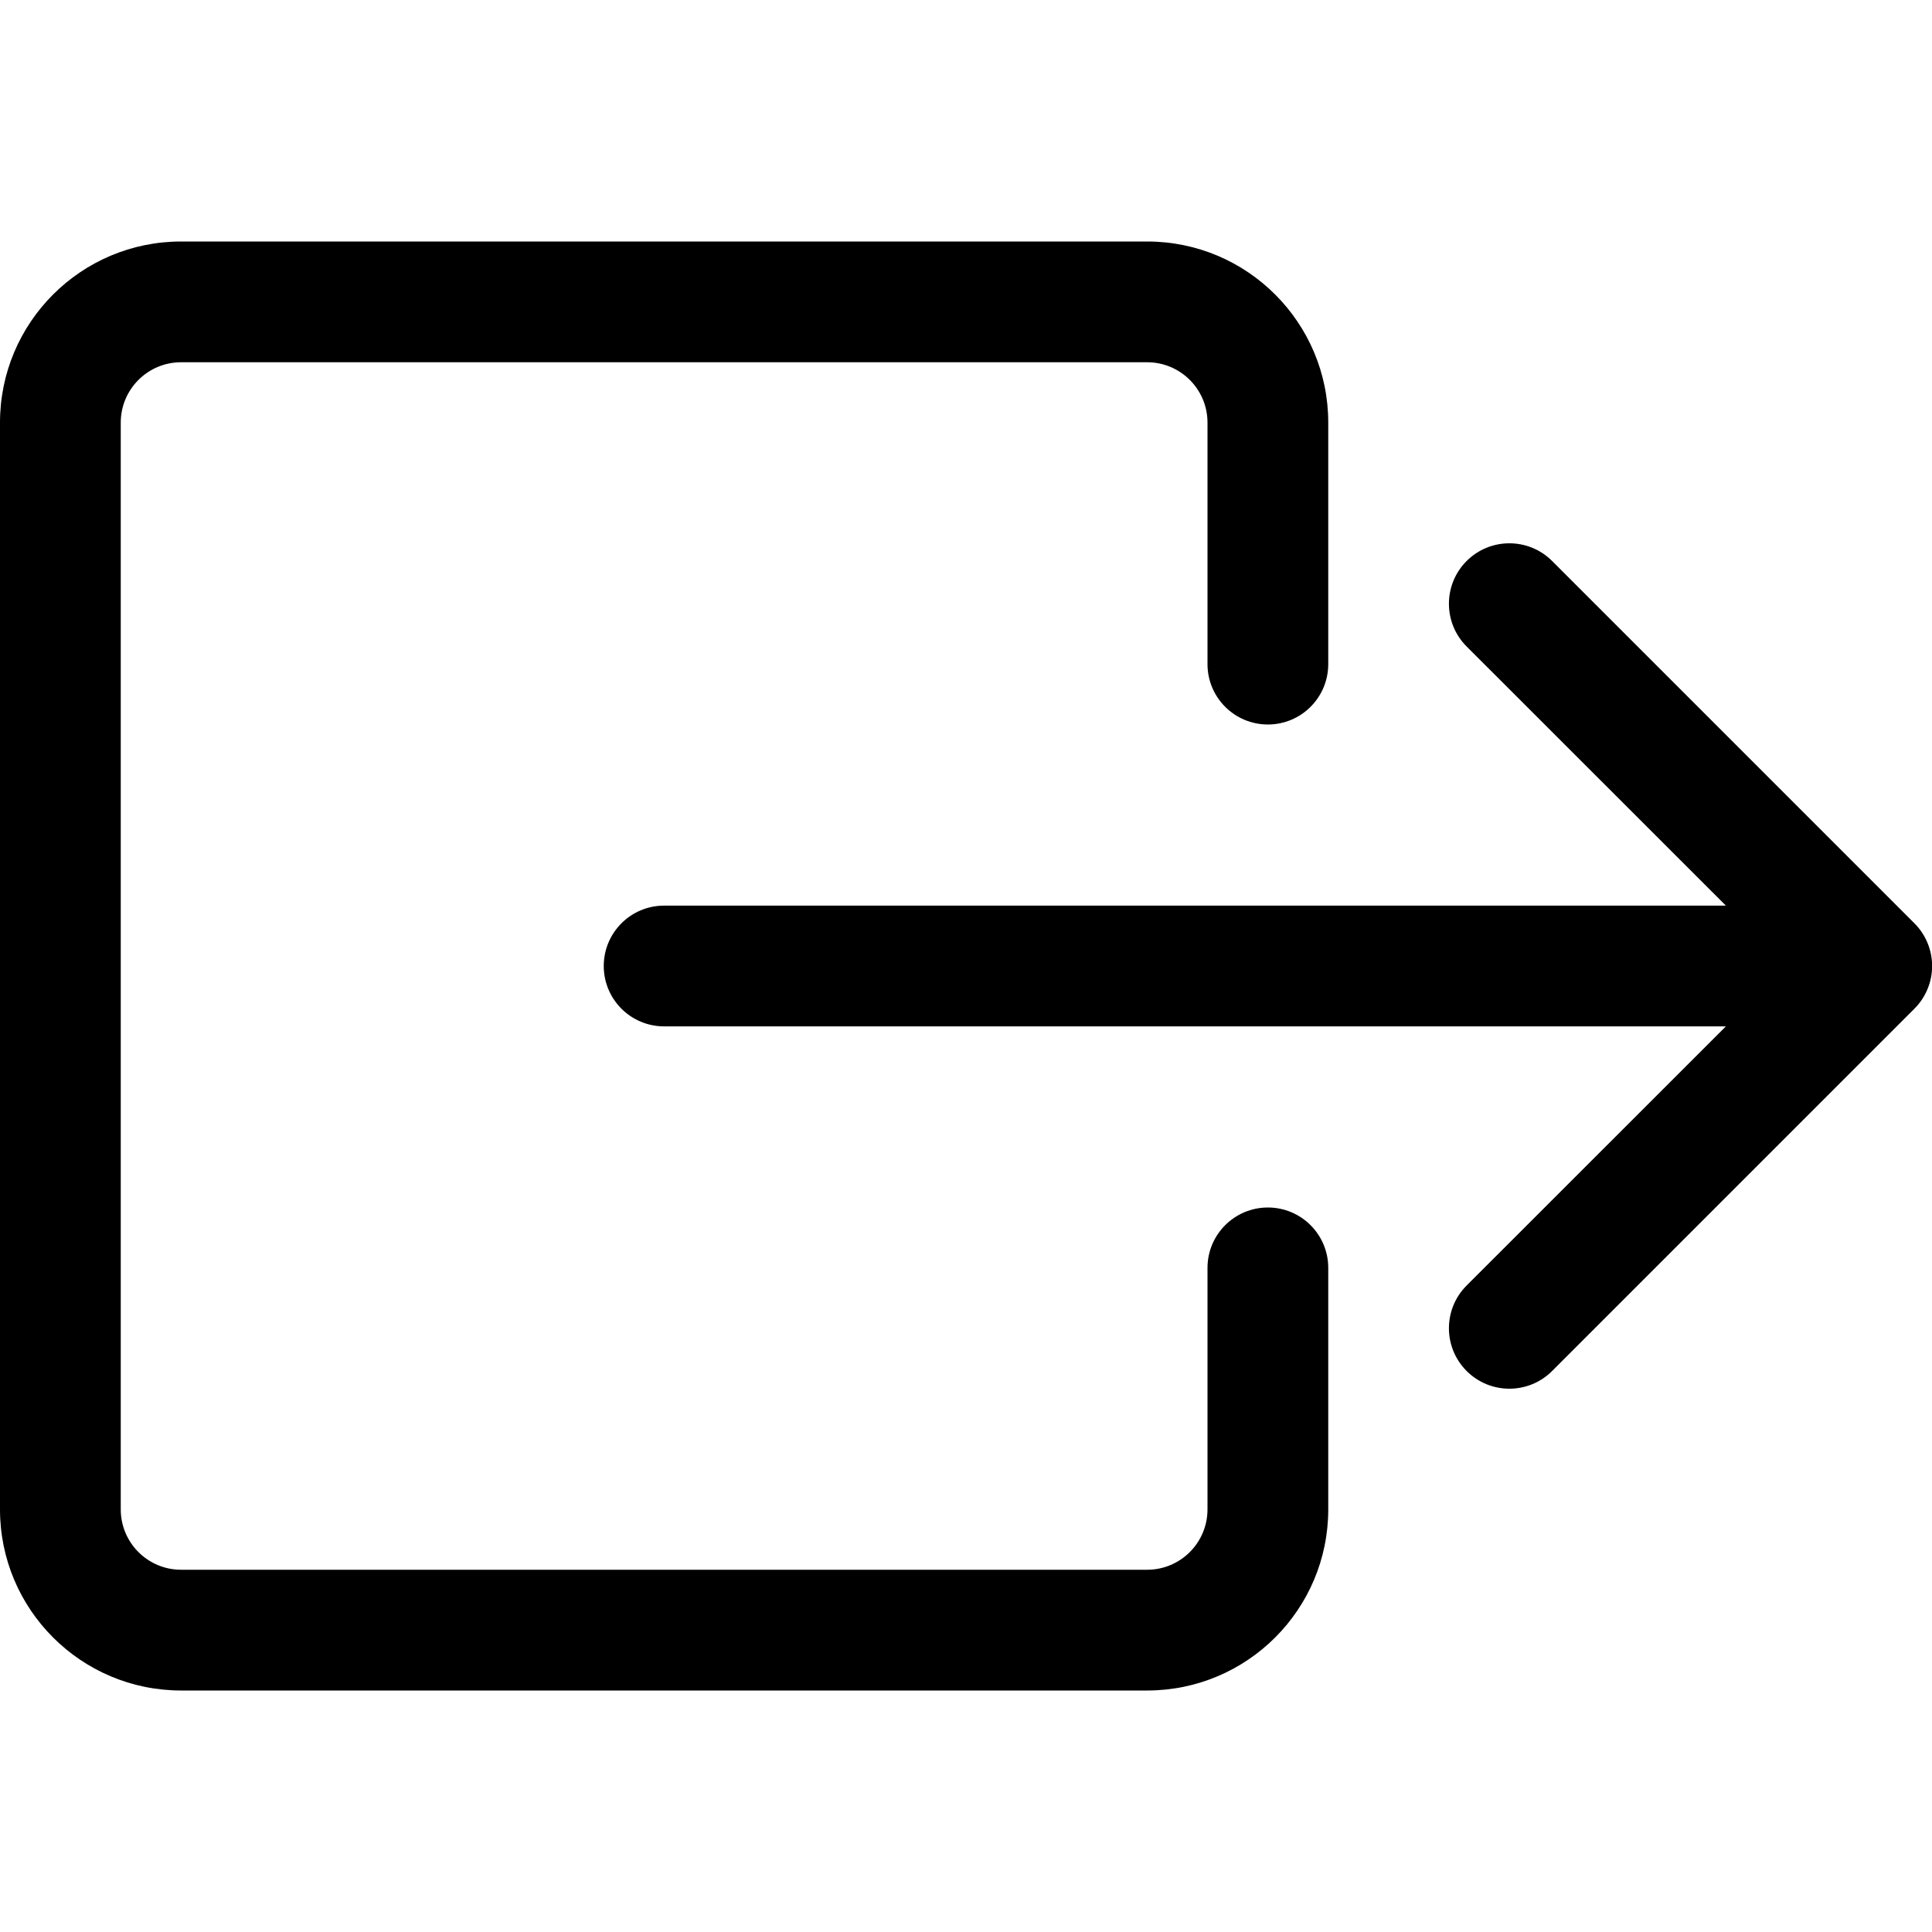
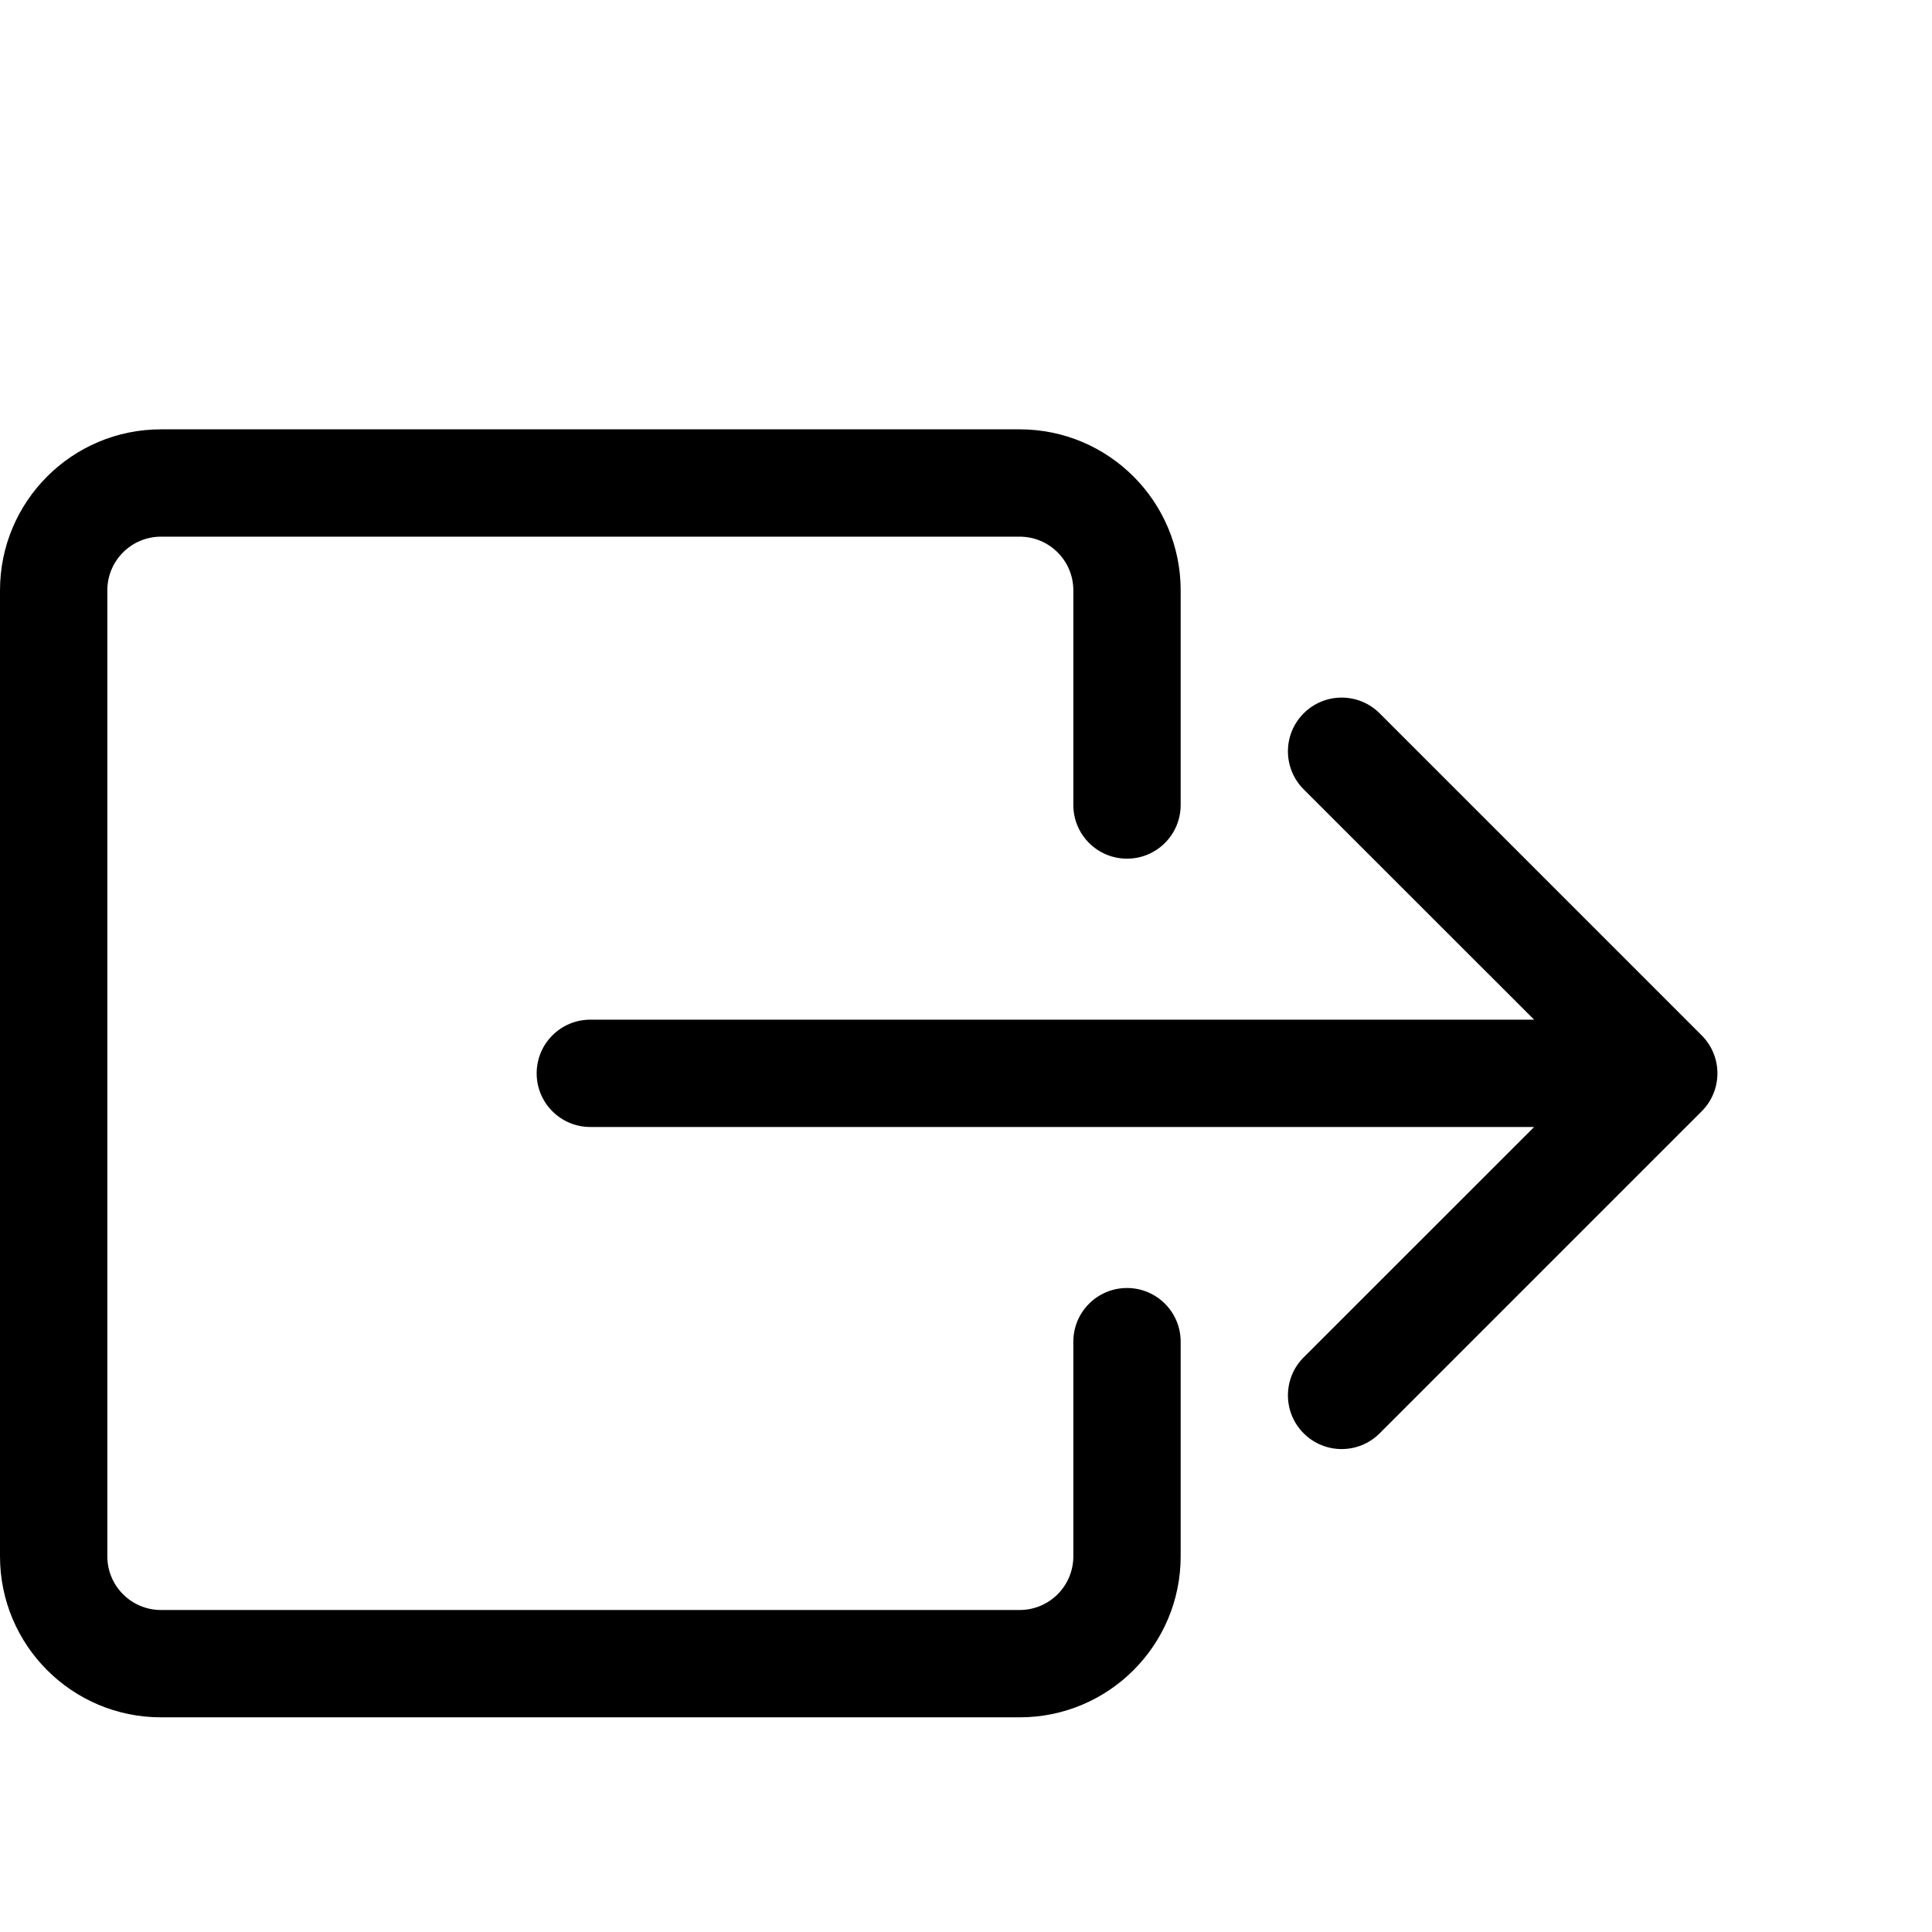
- <svg xmlns="http://www.w3.org/2000/svg" width="12" height="12" fill="currentColor" class="bi bi-box-arrow-right" viewBox="0 0 16 16">
+ <svg xmlns="http://www.w3.org/2000/svg" width="12" height="12" fill="currentColor" class="bi bi-box-arrow-right" viewBox="0 1 18 12">
  <path fill-rule="evenodd" d="M10 12.5a.5.5 0 0 1-.5.5h-8a.5.5 0 0 1-.5-.5v-9a.5.5 0 0 1 .5-.5h8a.5.5 0 0 1 .5.5v2a.5.5 0 0 0 1 0v-2A1.5 1.5 0 0 0 9.5 2h-8A1.5 1.5 0 0 0 0 3.5v9A1.5 1.5 0 0 0 1.5 14h8a1.5 1.5 0 0 0 1.5-1.5v-2a.5.5 0 0 0-1 0z" />
  <path fill-rule="evenodd" d="M15.854 8.354a.5.5 0 0 0 0-.708l-3-3a.5.5 0 0 0-.708.708L14.293 7.5H5.5a.5.5 0 0 0 0 1h8.793l-2.147 2.146a.5.5 0 0 0 .708.708z" />
</svg>
